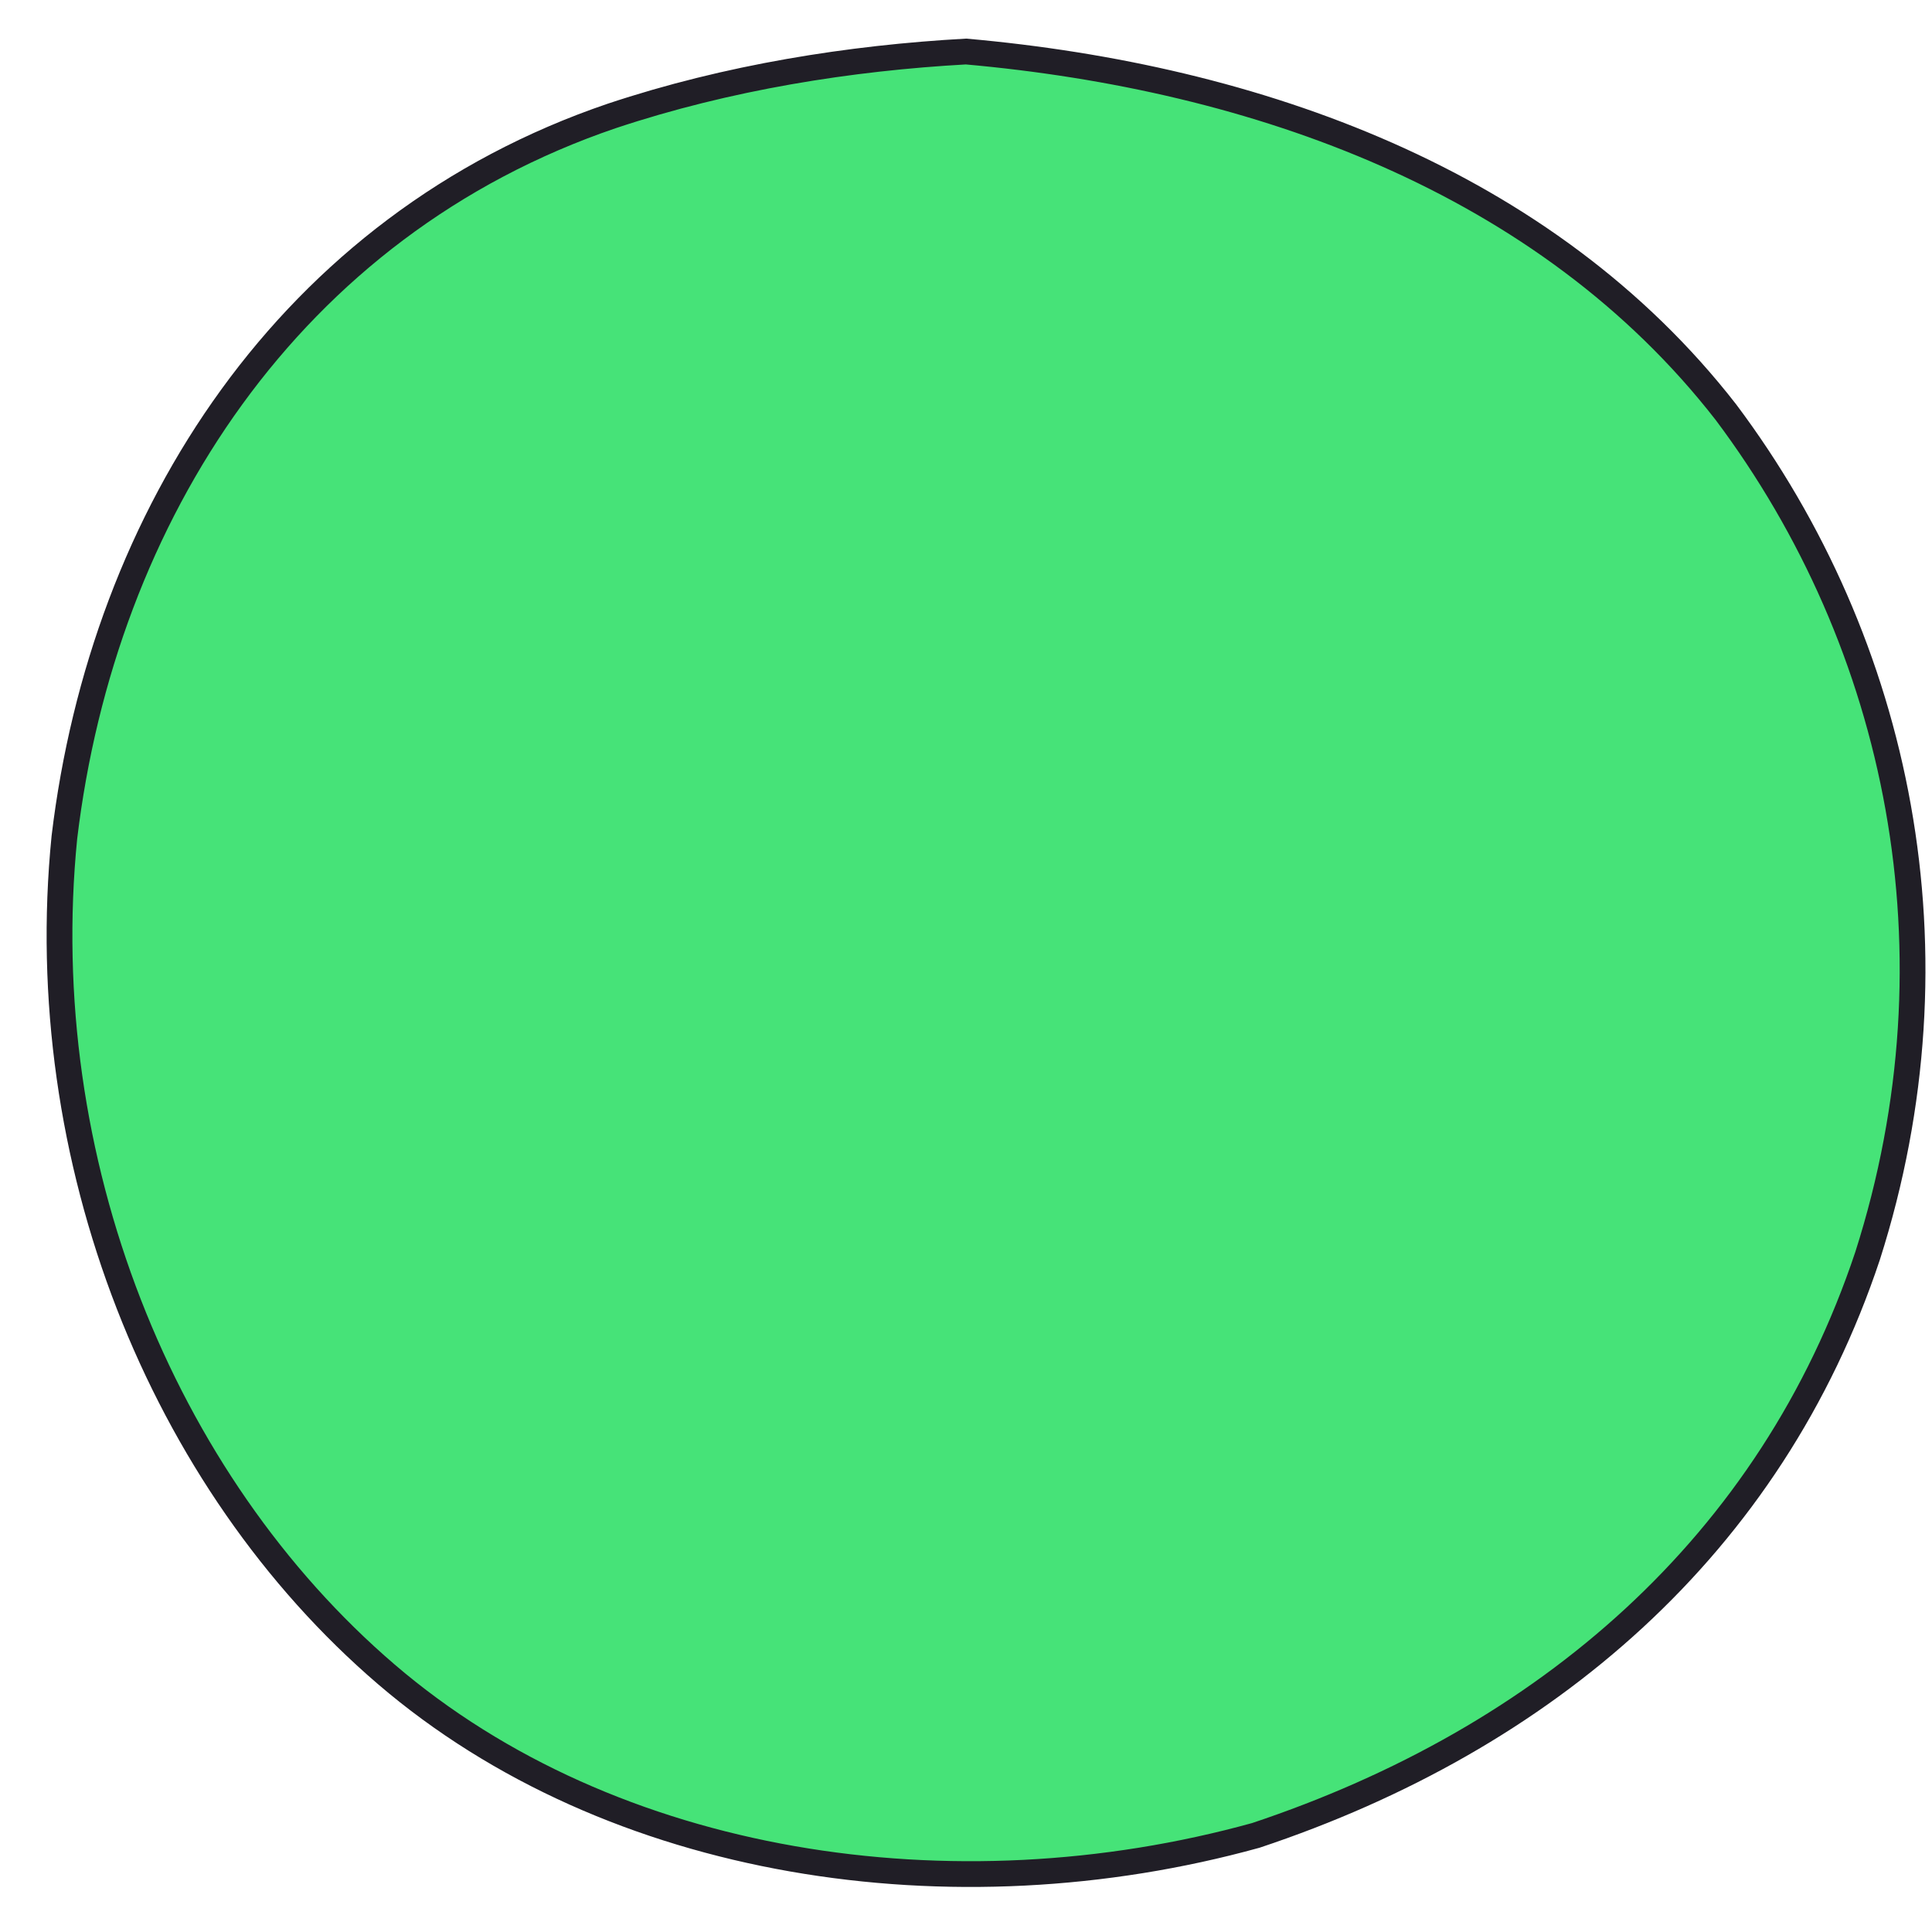
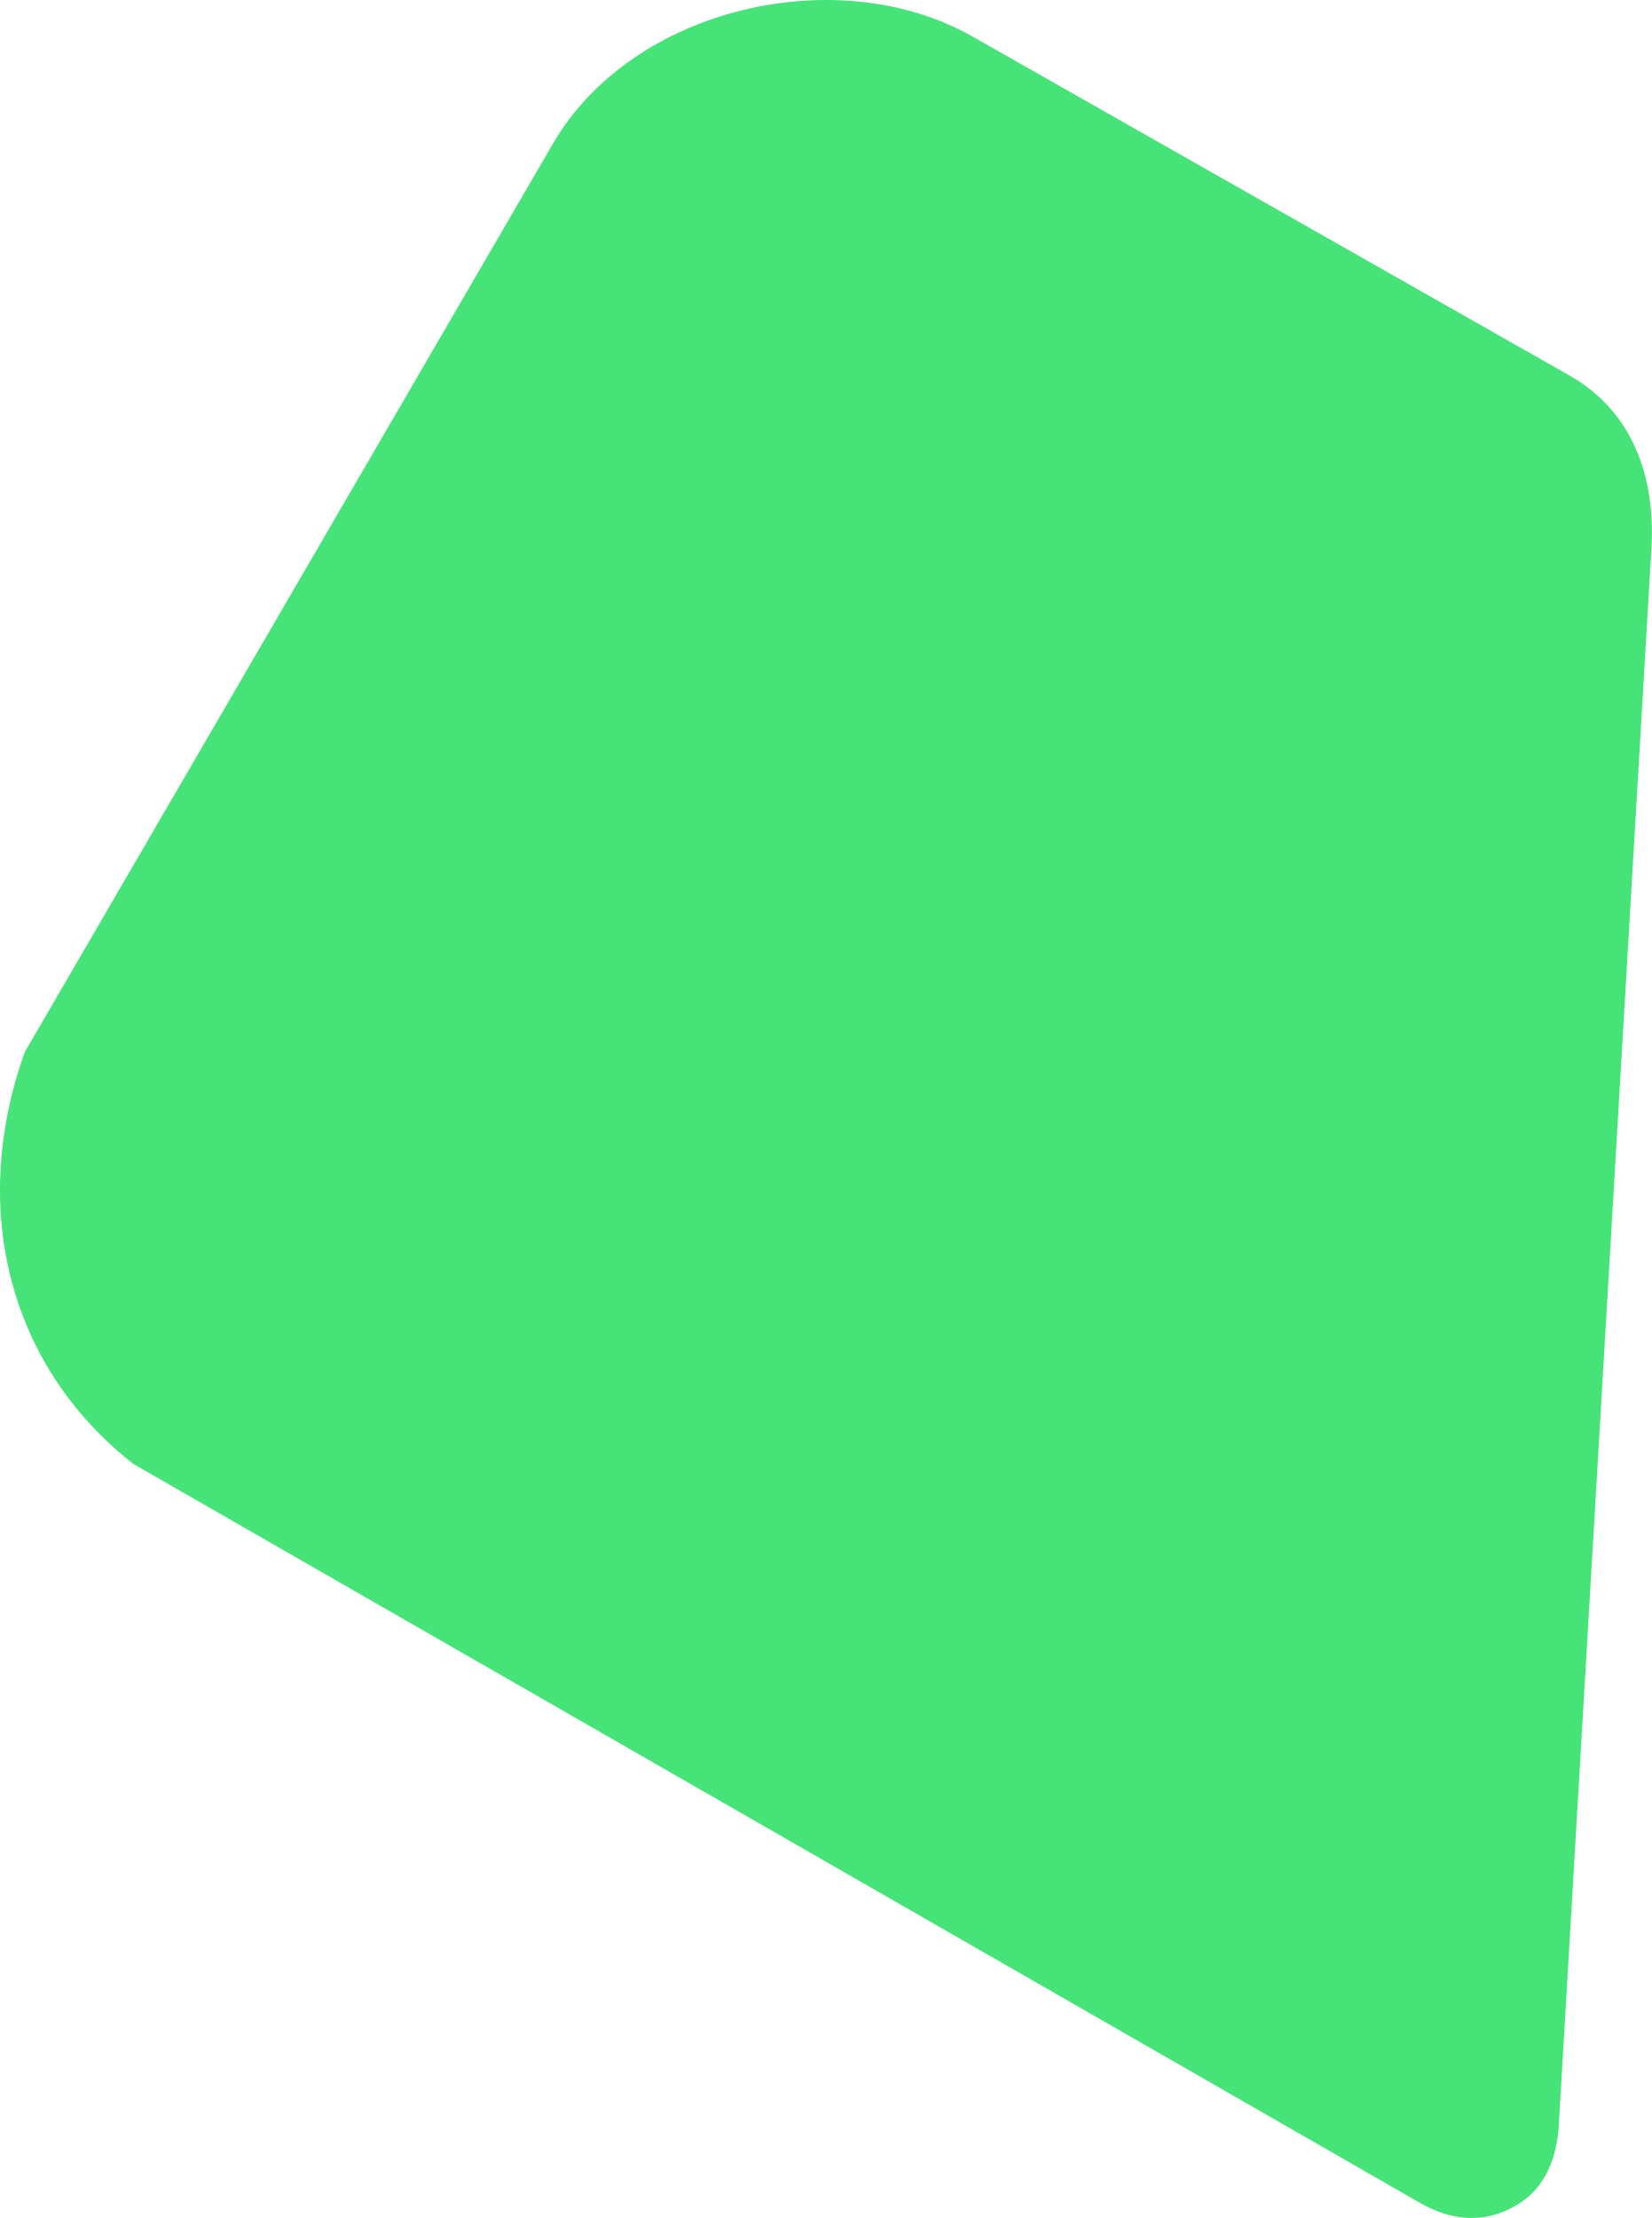
- <svg xmlns="http://www.w3.org/2000/svg" viewBox="0 0 300 300" fill="none" preserveAspectRatio="none">
-   <path d="M150 8C195 12 240 28 268 64C295 100 305 148 290 195C275 240 240 270 195 285C148 298 95 290 60 260C25 230 5 180 10 130C16 80 45 35 95 18C113 12 132 9 150 8Z" fill="#46E378" stroke="#201E26" stroke-width="4" />
+ <svg xmlns="http://www.w3.org/2000/svg" width="213" height="286" viewBox="0 0 213 286" fill="none">
+   <path d="M201.016 273.855C200.693 279.313 198.565 282.508 195.727 284.236C191.607 286.748 187.351 286.499 182.982 283.988L17.216 188.783C0.8 175.94 -3.868 155.378 3.177 135.685L71.281 18.55C81.573 0.847 108.133 -5.096 125.383 4.701L202.385 48.425C210.5 53.037 213.475 61.453 212.94 70.678L201.004 273.868L201.016 273.855Z" fill="#46E378" />
</svg>
